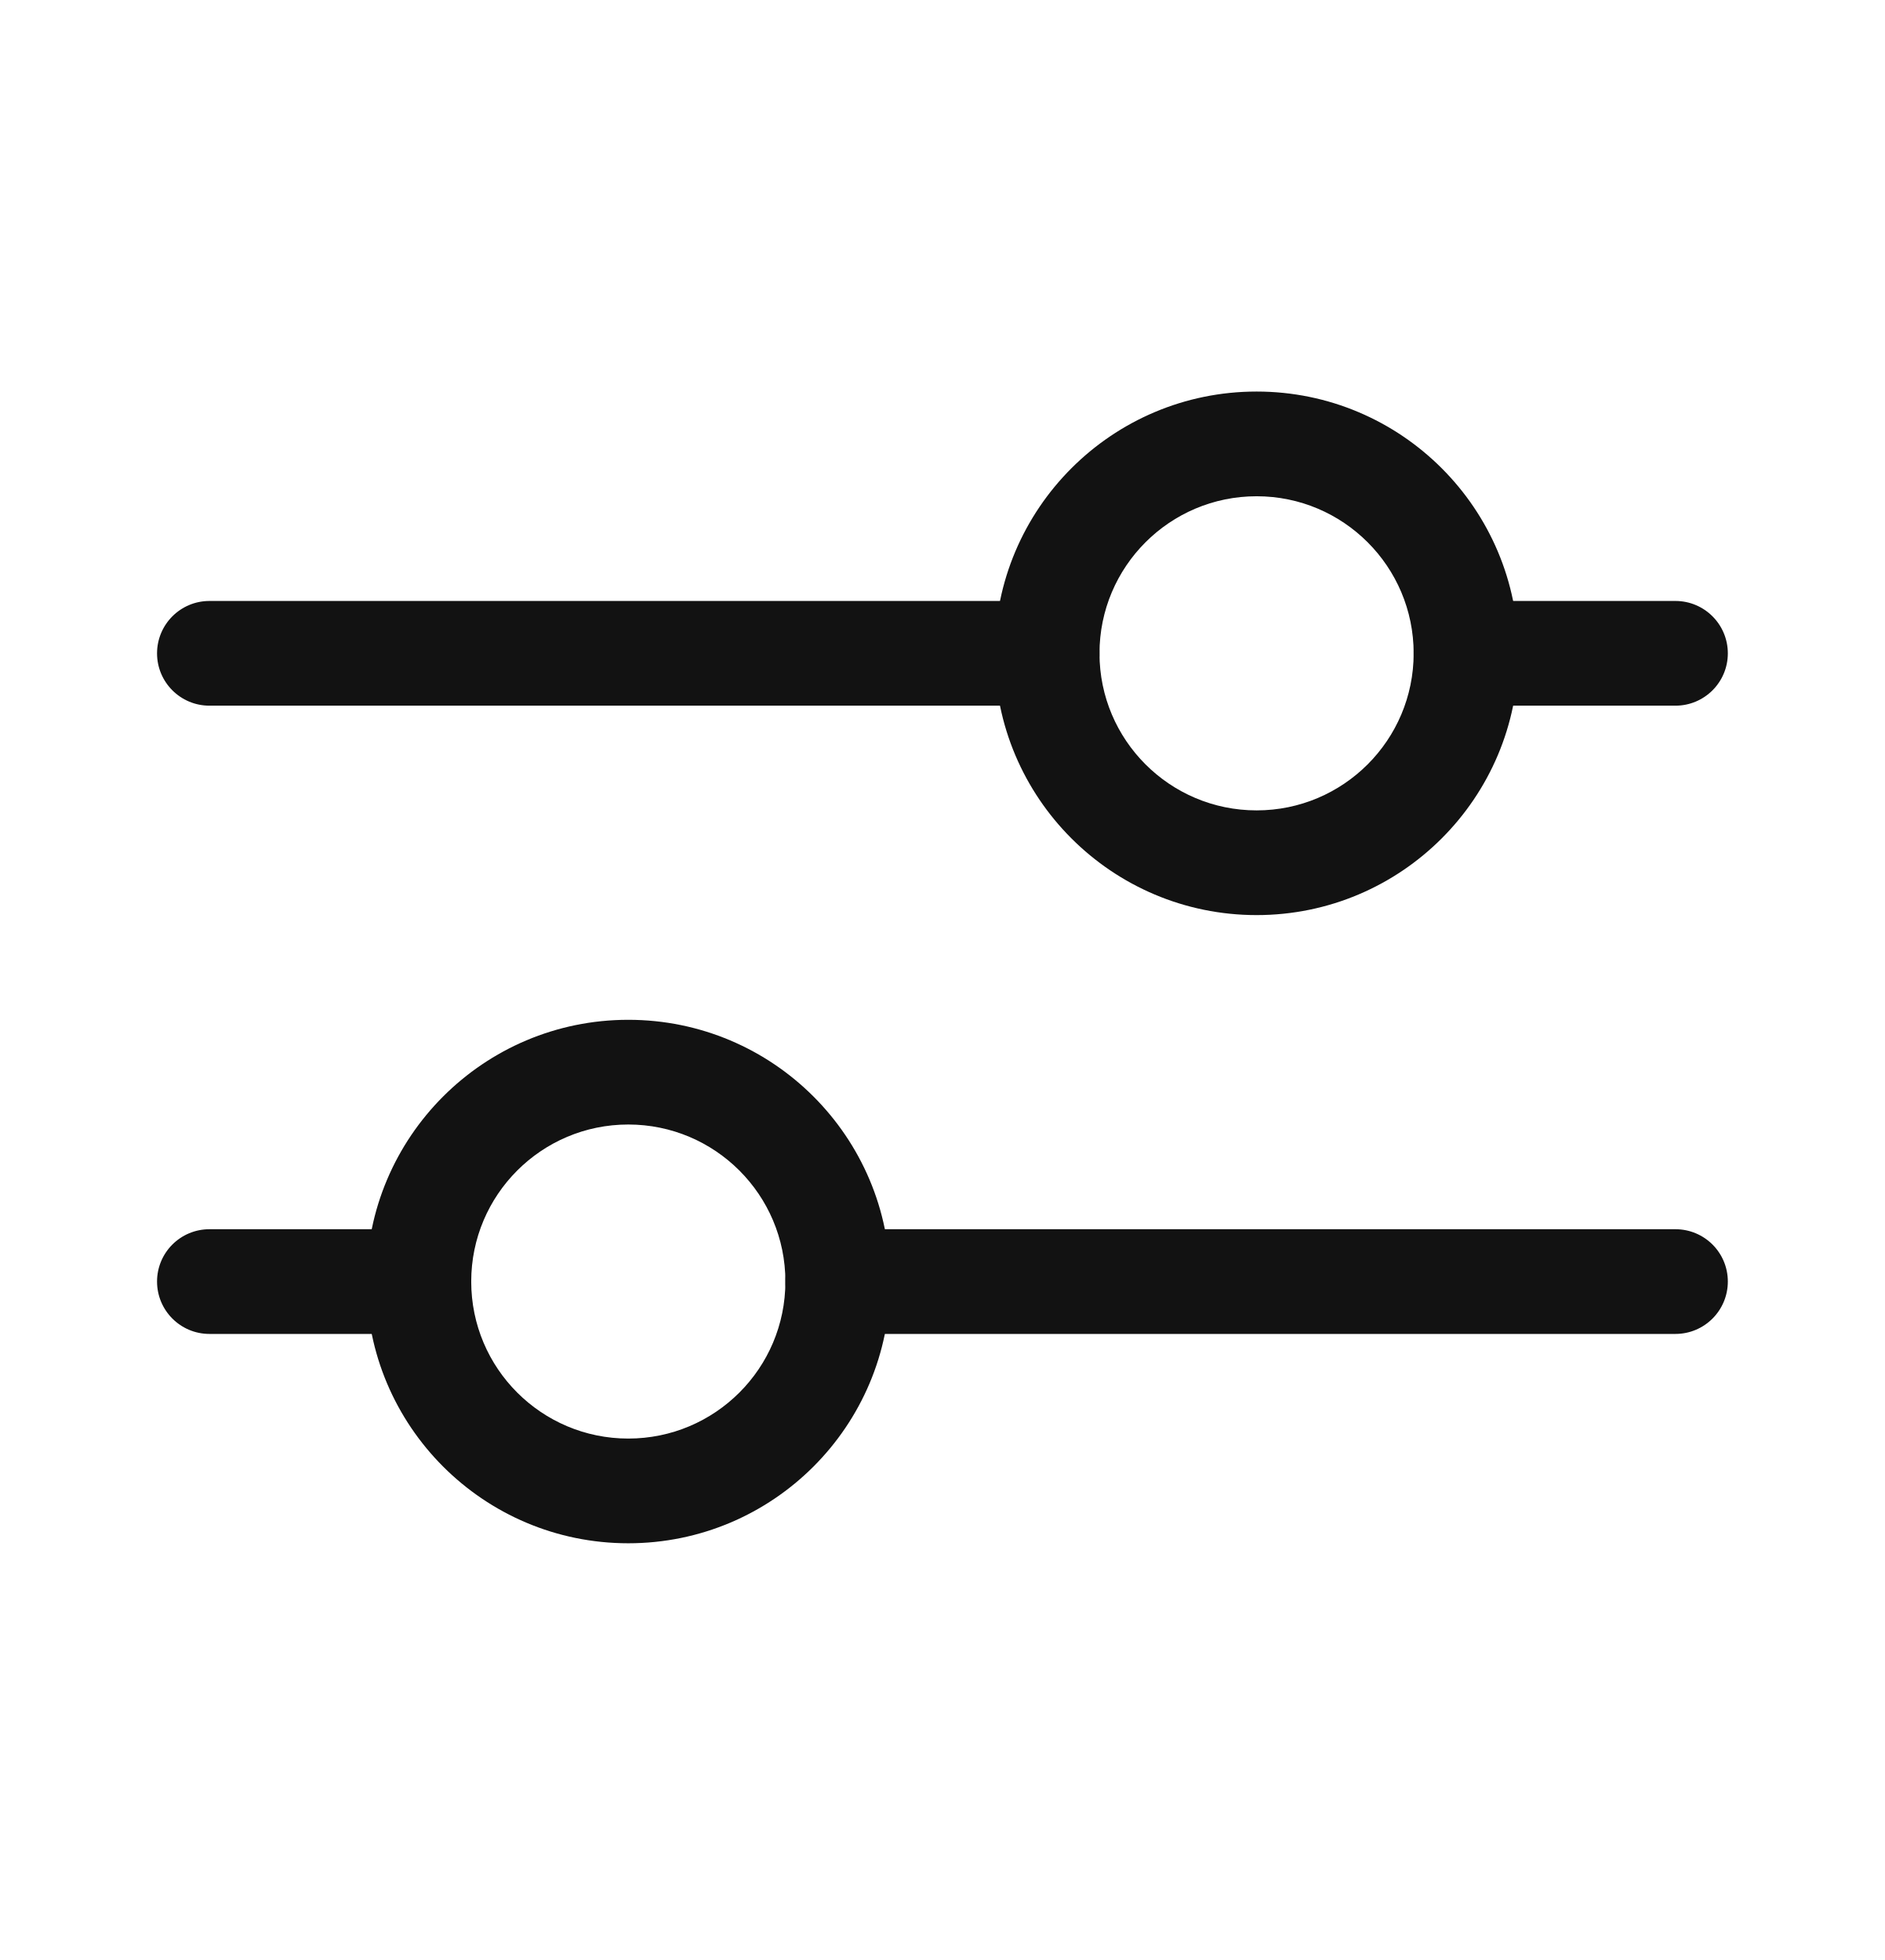
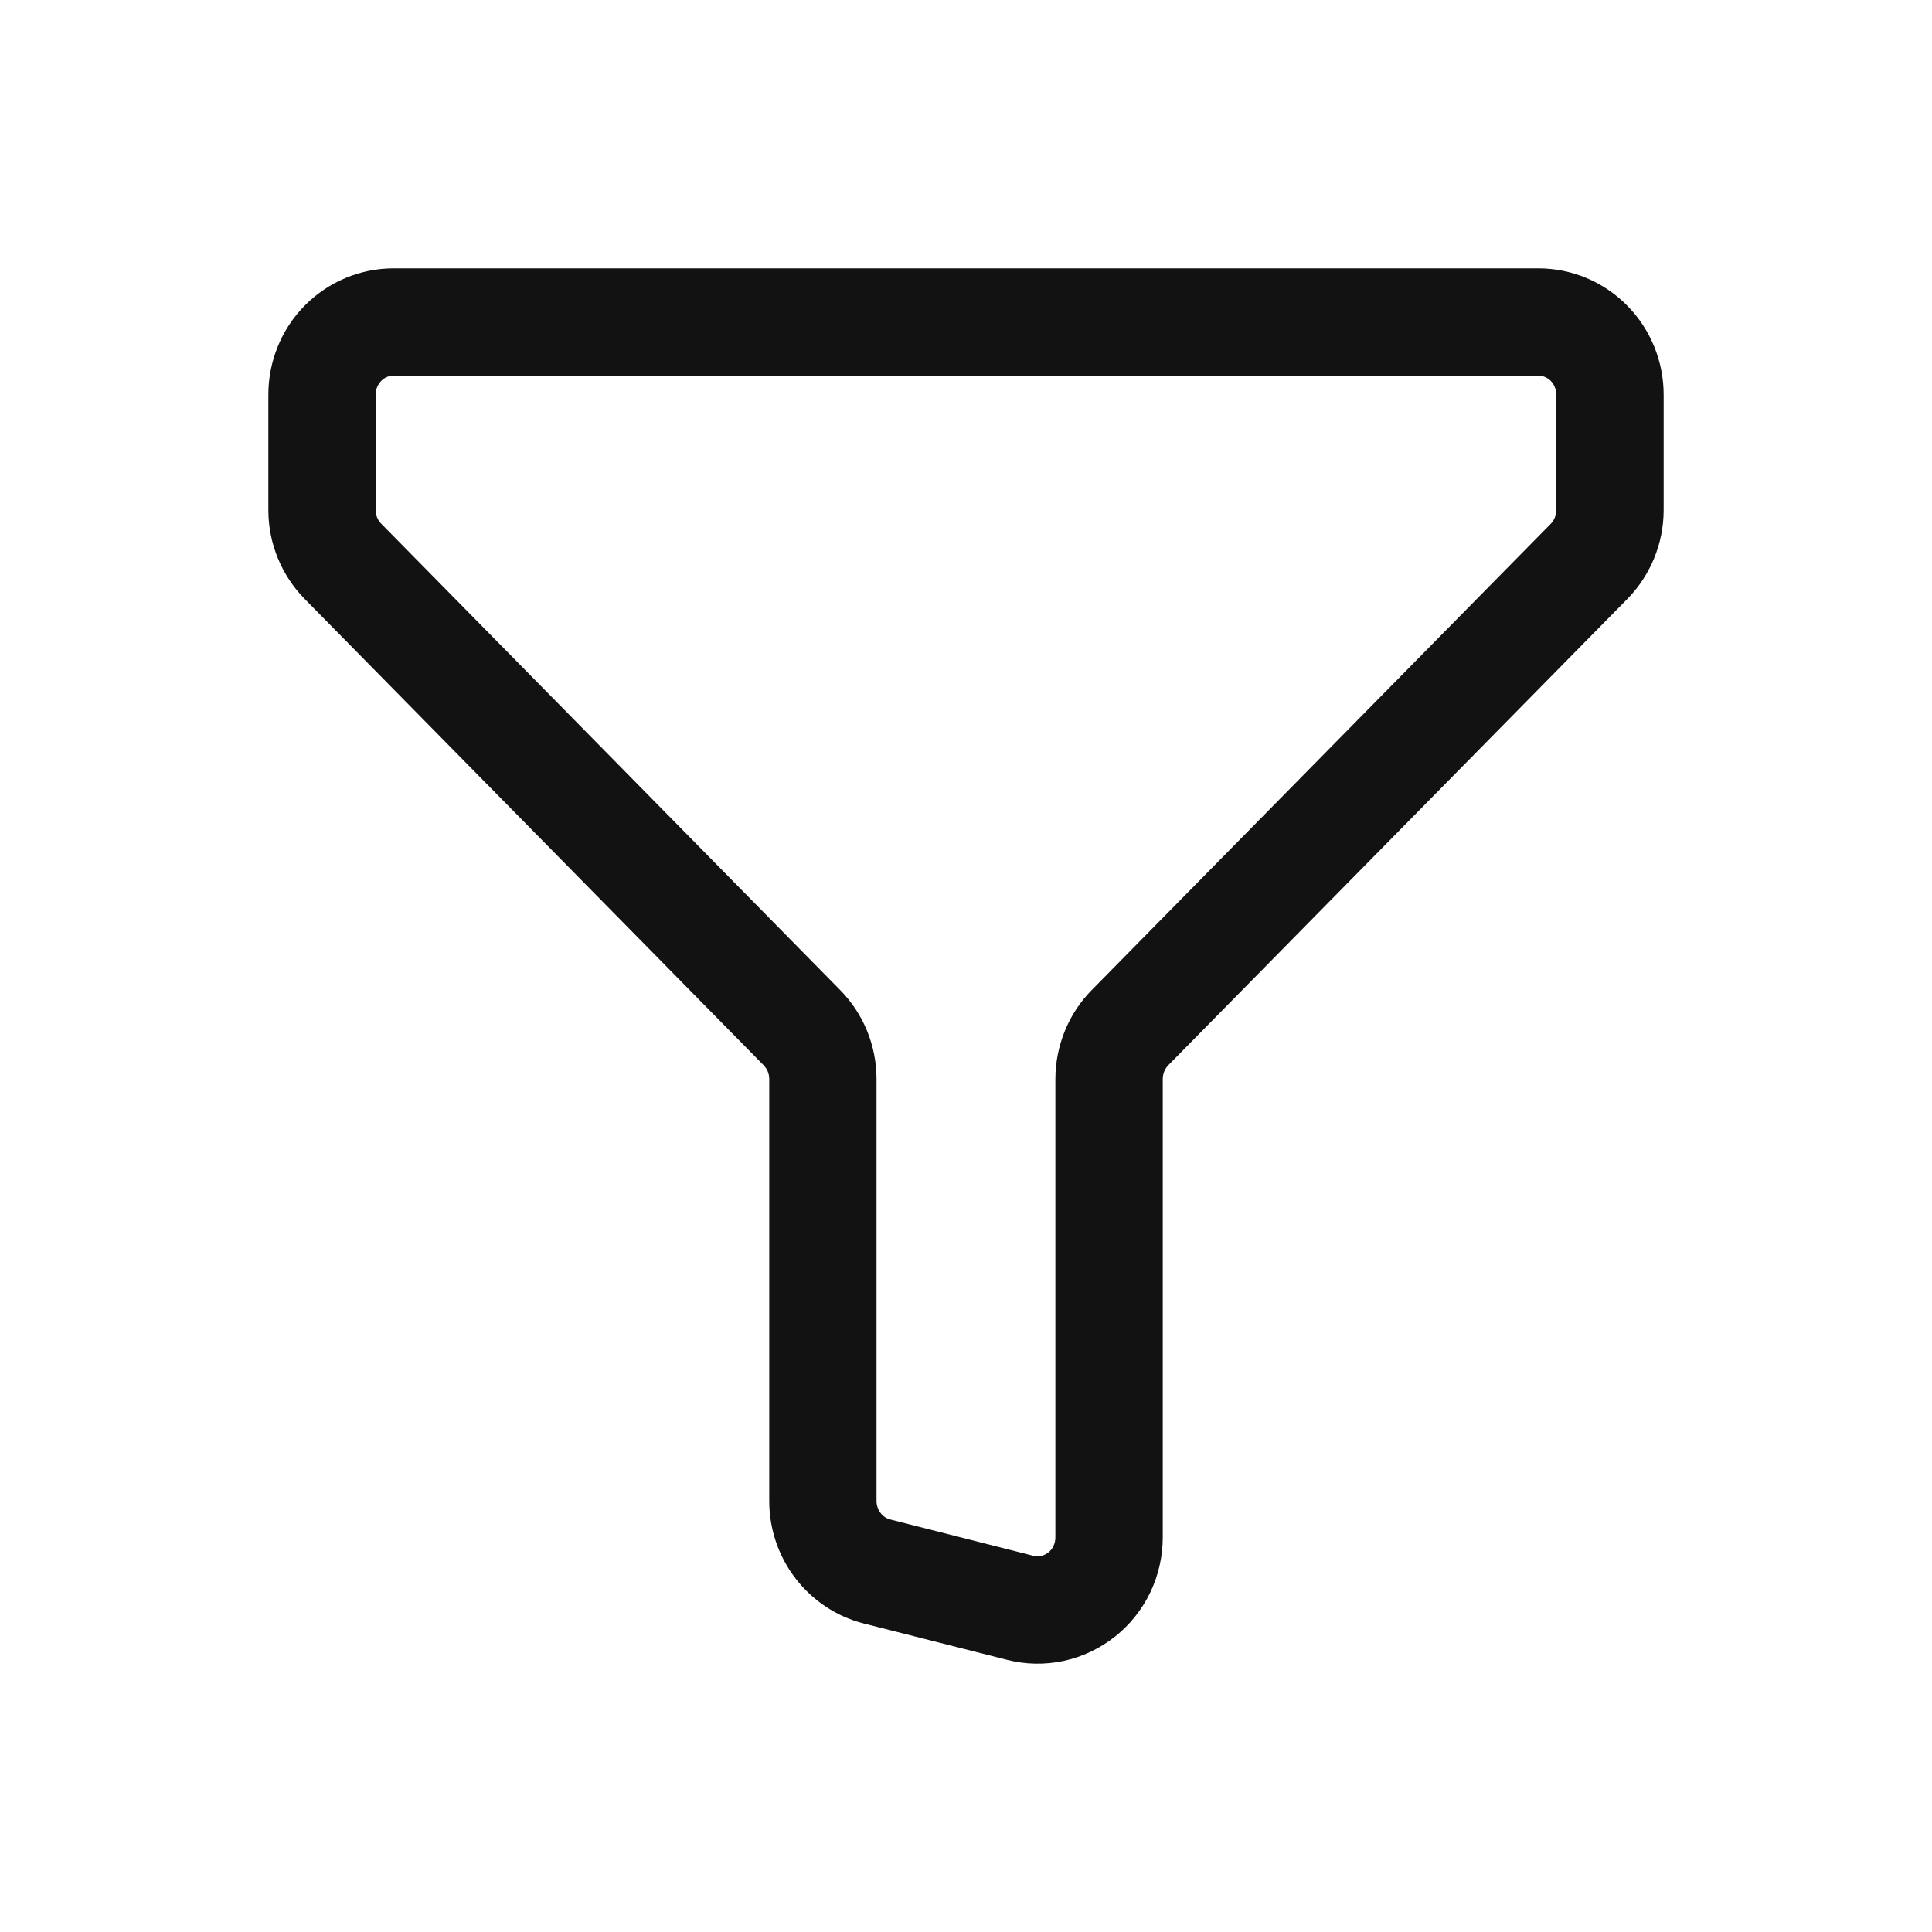
- <svg xmlns="http://www.w3.org/2000/svg" width="25" height="26" viewBox="0 0 25 26" fill="none">
-   <path fill-rule="evenodd" clip-rule="evenodd" d="M16.667 6.583C15.516 6.583 14.583 7.516 14.583 8.667C14.583 9.817 15.516 10.75 16.667 10.75C17.817 10.75 18.75 9.817 18.75 8.667C18.75 7.516 17.817 6.583 16.667 6.583ZM13.194 8.667C13.194 6.749 14.749 5.194 16.667 5.194C18.584 5.194 20.139 6.749 20.139 8.667C20.139 10.584 18.584 12.139 16.667 12.139C14.749 12.139 13.194 10.584 13.194 8.667Z" fill="#121212" />
-   <path fill-rule="evenodd" clip-rule="evenodd" d="M2.083 8.667C2.083 8.283 2.394 7.972 2.778 7.972H13.889C14.273 7.972 14.583 8.283 14.583 8.667C14.583 9.05 14.273 9.361 13.889 9.361H2.778C2.394 9.361 2.083 9.05 2.083 8.667Z" fill="#121212" />
-   <path fill-rule="evenodd" clip-rule="evenodd" d="M18.75 8.667C18.75 8.283 19.061 7.972 19.444 7.972H22.222C22.606 7.972 22.917 8.283 22.917 8.667C22.917 9.05 22.606 9.361 22.222 9.361H19.444C19.061 9.361 18.75 9.05 18.75 8.667Z" fill="#121212" />
-   <path fill-rule="evenodd" clip-rule="evenodd" d="M8.333 14.917C7.183 14.917 6.25 15.85 6.25 17C6.25 18.151 7.183 19.083 8.333 19.083C9.484 19.083 10.417 18.151 10.417 17C10.417 15.85 9.484 14.917 8.333 14.917ZM4.861 17C4.861 15.082 6.416 13.528 8.333 13.528C10.251 13.528 11.806 15.082 11.806 17C11.806 18.918 10.251 20.472 8.333 20.472C6.416 20.472 4.861 18.918 4.861 17Z" fill="#121212" />
-   <path fill-rule="evenodd" clip-rule="evenodd" d="M10.417 17C10.417 16.616 10.727 16.306 11.111 16.306H22.222C22.606 16.306 22.917 16.616 22.917 17C22.917 17.384 22.606 17.695 22.222 17.695H11.111C10.727 17.695 10.417 17.384 10.417 17Z" fill="#121212" />
-   <path fill-rule="evenodd" clip-rule="evenodd" d="M2.083 17C2.083 16.616 2.394 16.306 2.778 16.306H5.556C5.939 16.306 6.25 16.616 6.25 17C6.25 17.384 5.939 17.695 5.556 17.695H2.778C2.394 17.695 2.083 17.384 2.083 17Z" fill="#121212" />
+ <svg xmlns="http://www.w3.org/2000/svg" width="19" height="19" viewBox="0 0 19 19" fill="none">
+   <path fill-rule="evenodd" clip-rule="evenodd" d="M3.87 3.694C3.826 3.694 3.782 3.712 3.749 3.746C3.715 3.781 3.694 3.829 3.694 3.882V5.015C3.694 5.015 3.694 5.015 3.694 5.015C3.694 5.067 3.715 5.116 3.749 5.15L8.262 9.736C8.262 9.736 8.262 9.736 8.262 9.736C8.492 9.969 8.62 10.284 8.62 10.611V14.761C8.62 14.805 8.635 14.847 8.66 14.879C8.685 14.912 8.719 14.934 8.755 14.943L10.162 15.3C10.187 15.307 10.213 15.307 10.238 15.302C10.263 15.296 10.287 15.285 10.309 15.268C10.33 15.252 10.348 15.23 10.36 15.204C10.373 15.177 10.379 15.148 10.379 15.118V10.611C10.38 10.284 10.507 9.969 10.737 9.736C10.737 9.736 10.737 9.736 10.737 9.736L15.251 5.151C15.285 5.116 15.305 5.068 15.305 5.015C15.305 5.015 15.305 5.015 15.305 5.015V3.882C15.305 3.829 15.285 3.781 15.251 3.746C15.217 3.712 15.173 3.694 15.129 3.694H3.87ZM2.996 3.006C3.227 2.772 3.541 2.639 3.87 2.639H15.129C15.459 2.639 15.773 2.772 16.003 3.006C16.233 3.239 16.361 3.555 16.361 3.882V5.015C16.361 5.342 16.233 5.657 16.003 5.891C16.003 5.891 16.003 5.891 16.003 5.891L11.489 10.476C11.456 10.511 11.435 10.559 11.435 10.611C11.435 10.611 11.435 10.611 11.435 10.611V15.118C11.435 15.306 11.393 15.491 11.312 15.661C11.23 15.83 11.112 15.979 10.964 16.096C10.817 16.212 10.645 16.294 10.46 16.334C10.276 16.373 10.085 16.37 9.903 16.323C9.902 16.323 9.903 16.323 9.903 16.323L8.495 15.966C8.227 15.898 7.991 15.741 7.823 15.522C7.655 15.304 7.565 15.036 7.565 14.761V10.611C7.565 10.611 7.565 10.611 7.565 10.611C7.565 10.559 7.544 10.511 7.51 10.476L2.997 5.891C2.997 5.891 2.997 5.891 2.997 5.891C2.767 5.657 2.639 5.342 2.639 5.015V3.882C2.639 3.555 2.766 3.239 2.996 3.006Z" fill="#121212" />
</svg>
